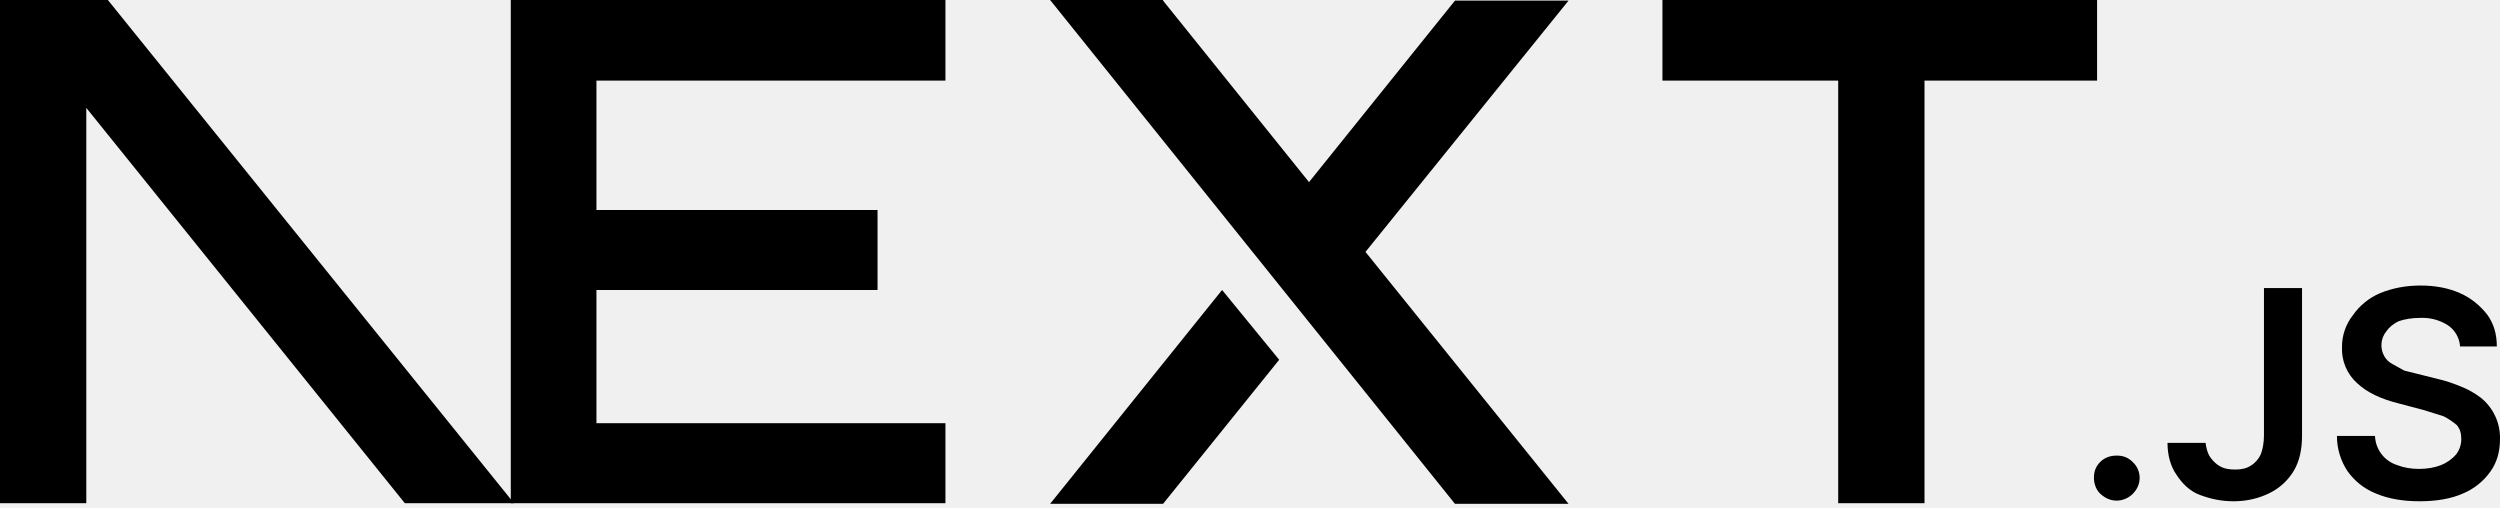
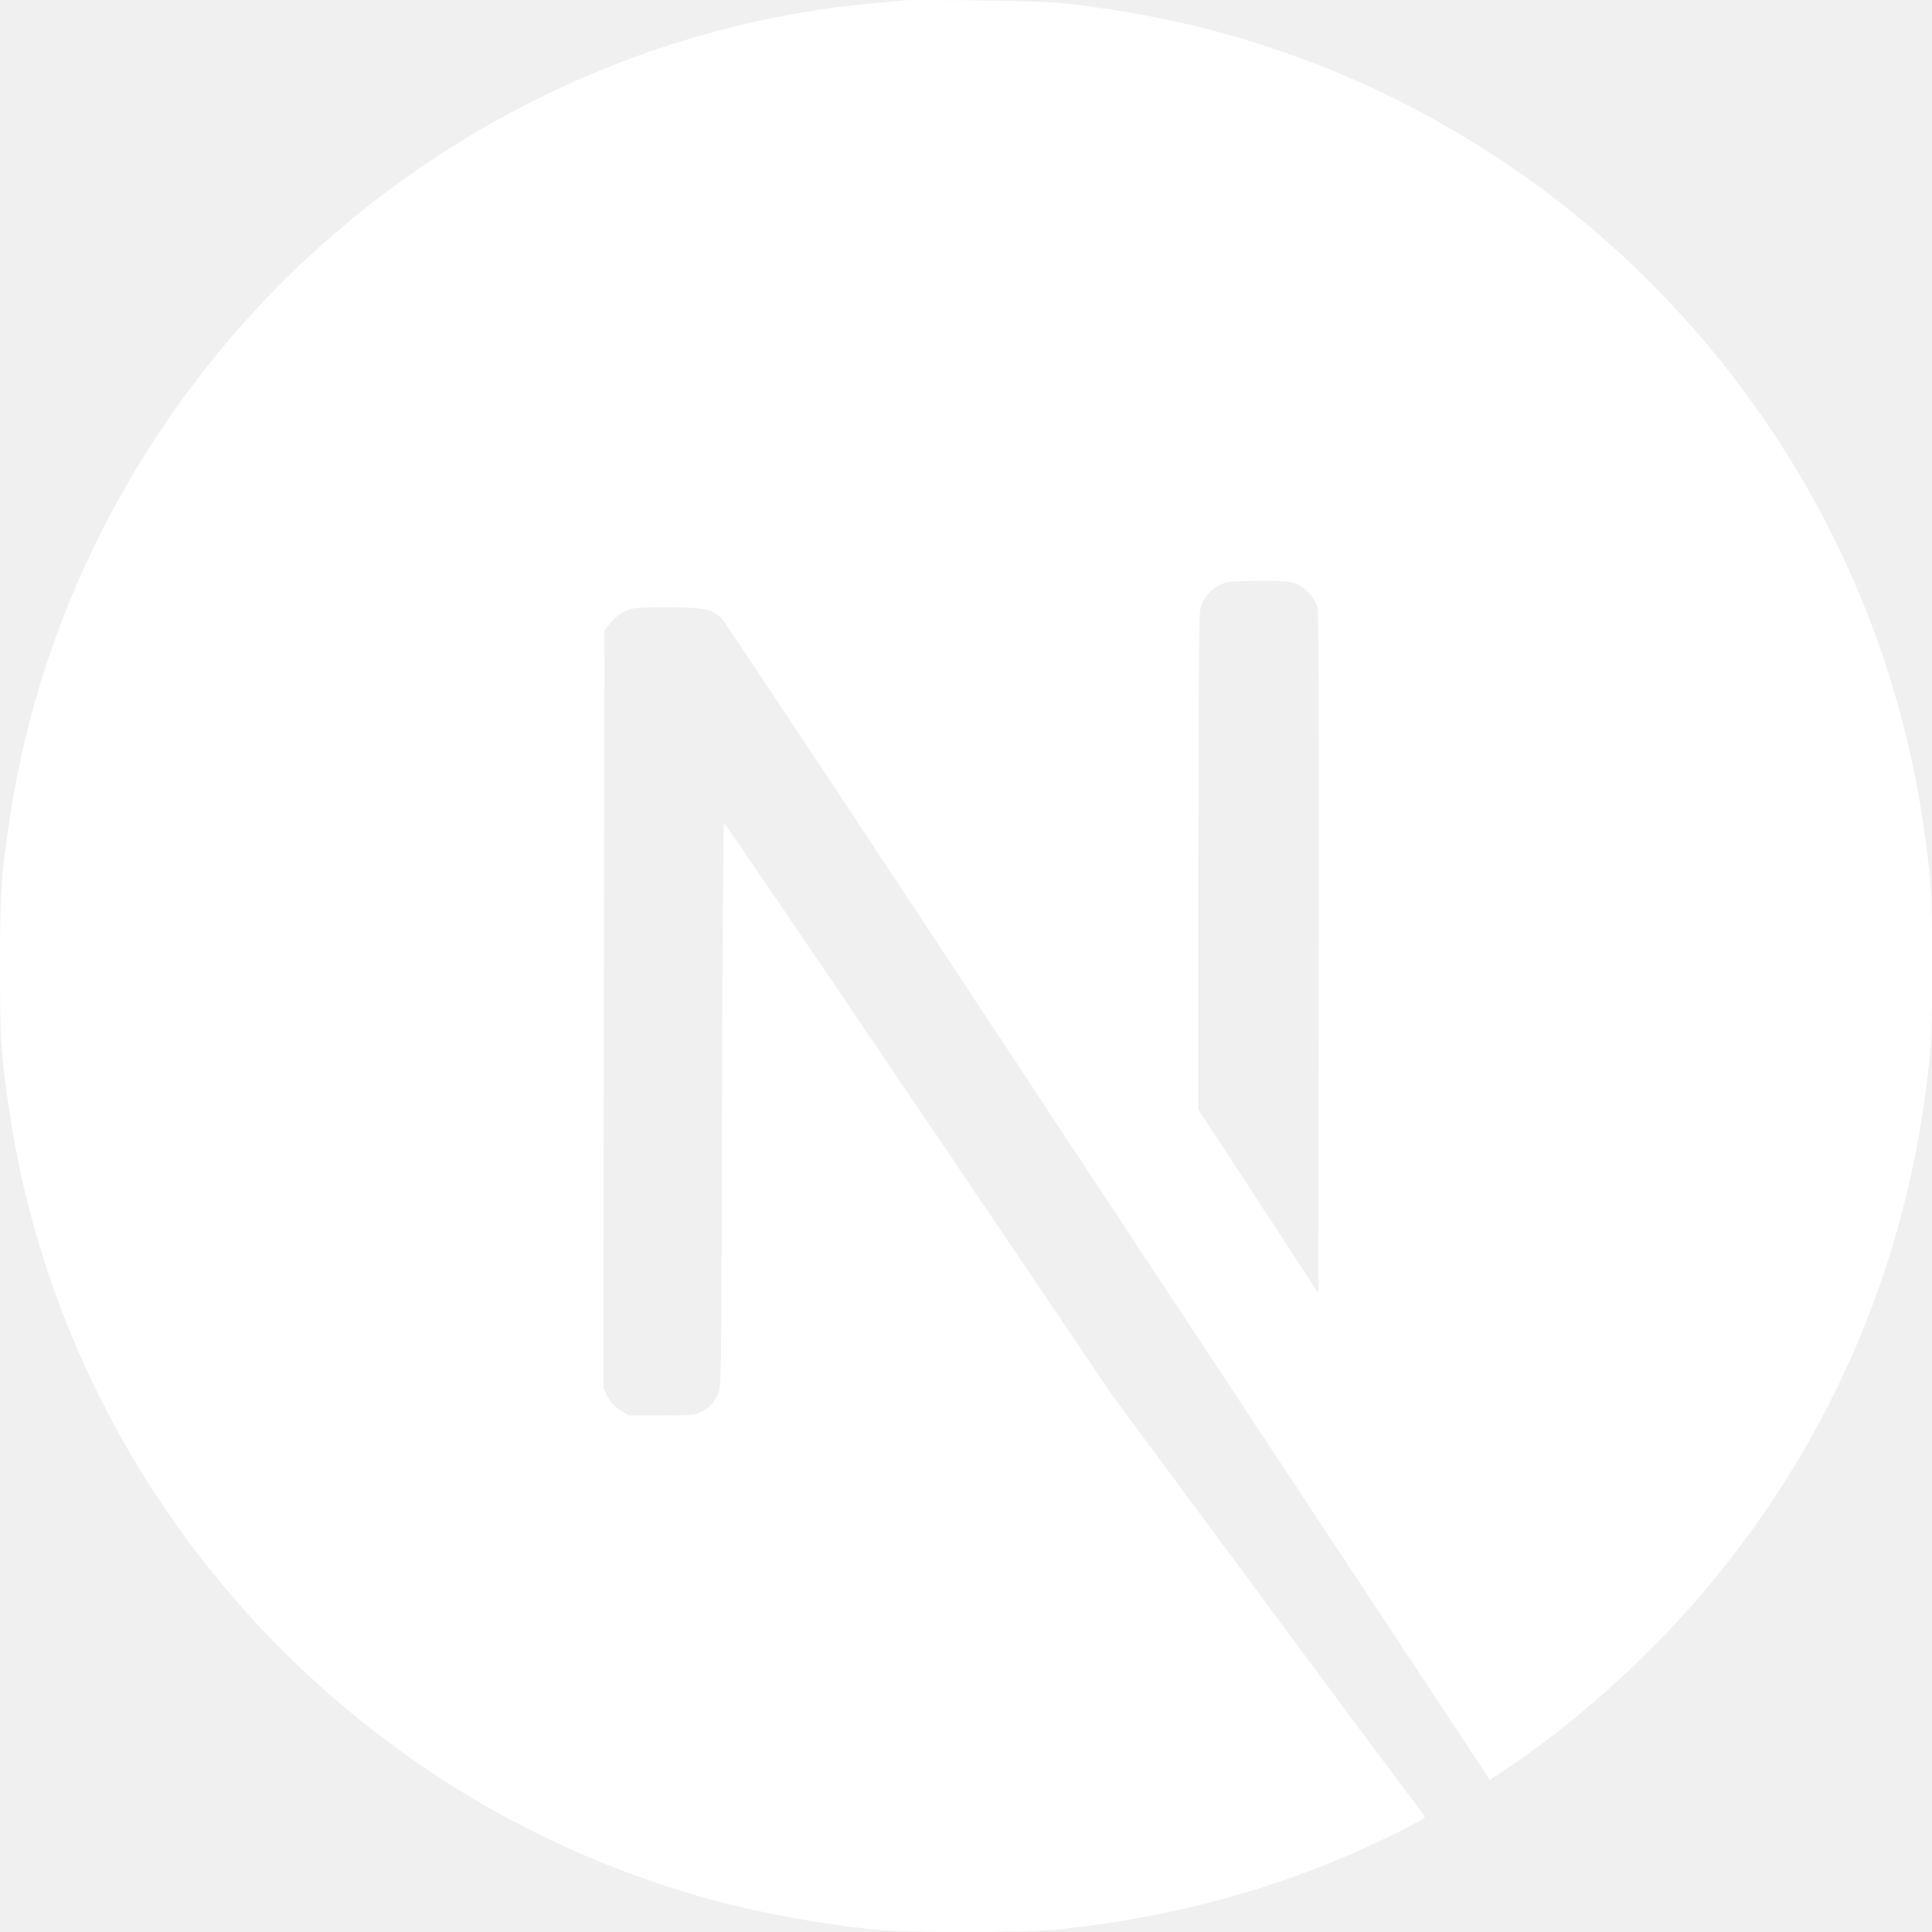
- <svg xmlns="http://www.w3.org/2000/svg" fill="none" viewBox="0 0 394 80">
-   <path fill="#000" d="M262 0h68.5v12.7h-27.2v66.6h-13.6V12.7H262V0ZM149 0v12.7H94v20.4h44.3v12.6H94v21h55v12.6H80.5V0h68.7zm34.3 0h-17.8l63.8 79.4h17.9l-32-39.7 32-39.6h-17.9l-23 28.6-23-28.6zm18.3 56.7-9-11-27.1 33.7h17.8l18.3-22.7z" />
-   <path fill="#000" d="M81 79.3 17 0H0v79.3h13.6V17l50.2 62.3H81Zm252.6-.4c-1 0-1.8-.4-2.5-1s-1.1-1.6-1.1-2.6.3-1.8 1-2.5 1.6-1 2.6-1 1.8.3 2.5 1a3.4 3.4 0 0 1 .6 4.3 3.7 3.7 0 0 1-3 1.8zm23.2-33.5h6v23.3c0 2.1-.4 4-1.3 5.5a9.1 9.1 0 0 1-3.8 3.5c-1.6.8-3.5 1.3-5.7 1.3-2 0-3.7-.4-5.3-1s-2.8-1.8-3.7-3.2c-.9-1.3-1.4-3-1.4-5h6c.1.8.3 1.6.7 2.2s1 1.2 1.6 1.5c.7.4 1.5.5 2.4.5 1 0 1.8-.2 2.4-.6a4 4 0 0 0 1.6-1.8c.3-.8.5-1.8.5-3V45.5zm30.9 9.1a4.4 4.4 0 0 0-2-3.3 7.5 7.5 0 0 0-4.3-1.1c-1.3 0-2.4.2-3.3.5-.9.4-1.6 1-2 1.6a3.5 3.5 0 0 0-.3 4c.3.5.7.9 1.3 1.2l1.8 1 2 .5 3.2.8c1.3.3 2.5.7 3.7 1.2a13 13 0 0 1 3.2 1.8 8.1 8.1 0 0 1 3 6.5c0 2-.5 3.7-1.5 5.1a10 10 0 0 1-4.4 3.5c-1.8.8-4.1 1.2-6.8 1.2-2.6 0-4.9-.4-6.8-1.2-2-.8-3.4-2-4.5-3.5a10 10 0 0 1-1.7-5.6h6a5 5 0 0 0 3.5 4.6c1 .4 2.2.6 3.4.6 1.3 0 2.5-.2 3.5-.6 1-.4 1.8-1 2.4-1.7a4 4 0 0 0 .8-2.4c0-.9-.2-1.6-.7-2.2a11 11 0 0 0-2.1-1.4l-3.2-1-3.8-1c-2.8-.7-5-1.7-6.6-3.2a7.2 7.2 0 0 1-2.4-5.7 8 8 0 0 1 1.7-5 10 10 0 0 1 4.3-3.5c2-.8 4-1.2 6.4-1.2 2.3 0 4.4.4 6.2 1.2 1.8.8 3.2 2 4.3 3.4 1 1.4 1.5 3 1.5 5h-5.8z" />
+ <svg xmlns="http://www.w3.org/2000/svg" style="color: white" role="img" viewBox="0 0 24 24">
+   <path d="M11.572 0c-.176 0-.31.001-.358.007-.052.005-.216.021-.364.033-3.409.307-6.602 2.146-8.624 4.973C1.1 6.584.38 8.367.108 10.255c-.096.659-.108.854-.108 1.747s.012 1.088.108 1.748c.652 4.506 3.859 8.292 8.209 9.694.779.251 1.6.422 2.534.525.364.04 1.935.04 2.299 0 1.612-.178 2.977-.577 4.324-1.264.206-.106.246-.134.218-.157-.019-.014-.899-1.194-1.954-2.62l-1.919-2.592-2.405-3.558c-1.323-1.956-2.412-3.556-2.421-3.556-.009-.003-.019 1.579-.024 3.509-.007 3.38-.009 3.516-.052 3.596-.061.115-.108.162-.206.213-.075.037-.141.044-.495.044h-.406l-.108-.068a.438.438 0 01-.157-.171l-.049-.106.005-4.703.007-4.705.073-.091c.038-.049.117-.113.174-.143.096-.047.134-.052.54-.052.479 0 .558.019.683.155.035.038 1.337 1.999 2.895 4.361a10760.433 10760.433 0 004.734 7.171l1.9 2.878.096-.063c.852-.554 1.752-1.342 2.466-2.163 1.518-1.743 2.496-3.868 2.825-6.134.096-.659.108-.854.108-1.748 0-.894-.012-1.088-.108-1.748-.652-4.506-3.859-8.292-8.209-9.694-.767-.249-1.584-.42-2.498-.523-.169-.018-1.083-.037-1.612-.037zm4.069 7.217c.347 0 .408.005.486.047.113.056.204.164.237.277.019.061.023 1.365.019 4.304l-.007 4.218-.744-1.14-.746-1.14v-3.066c0-1.982.009-3.096.023-3.15.037-.131.12-.235.232-.295.096-.049.131-.054.5-.054z" fill="white" />
</svg>
